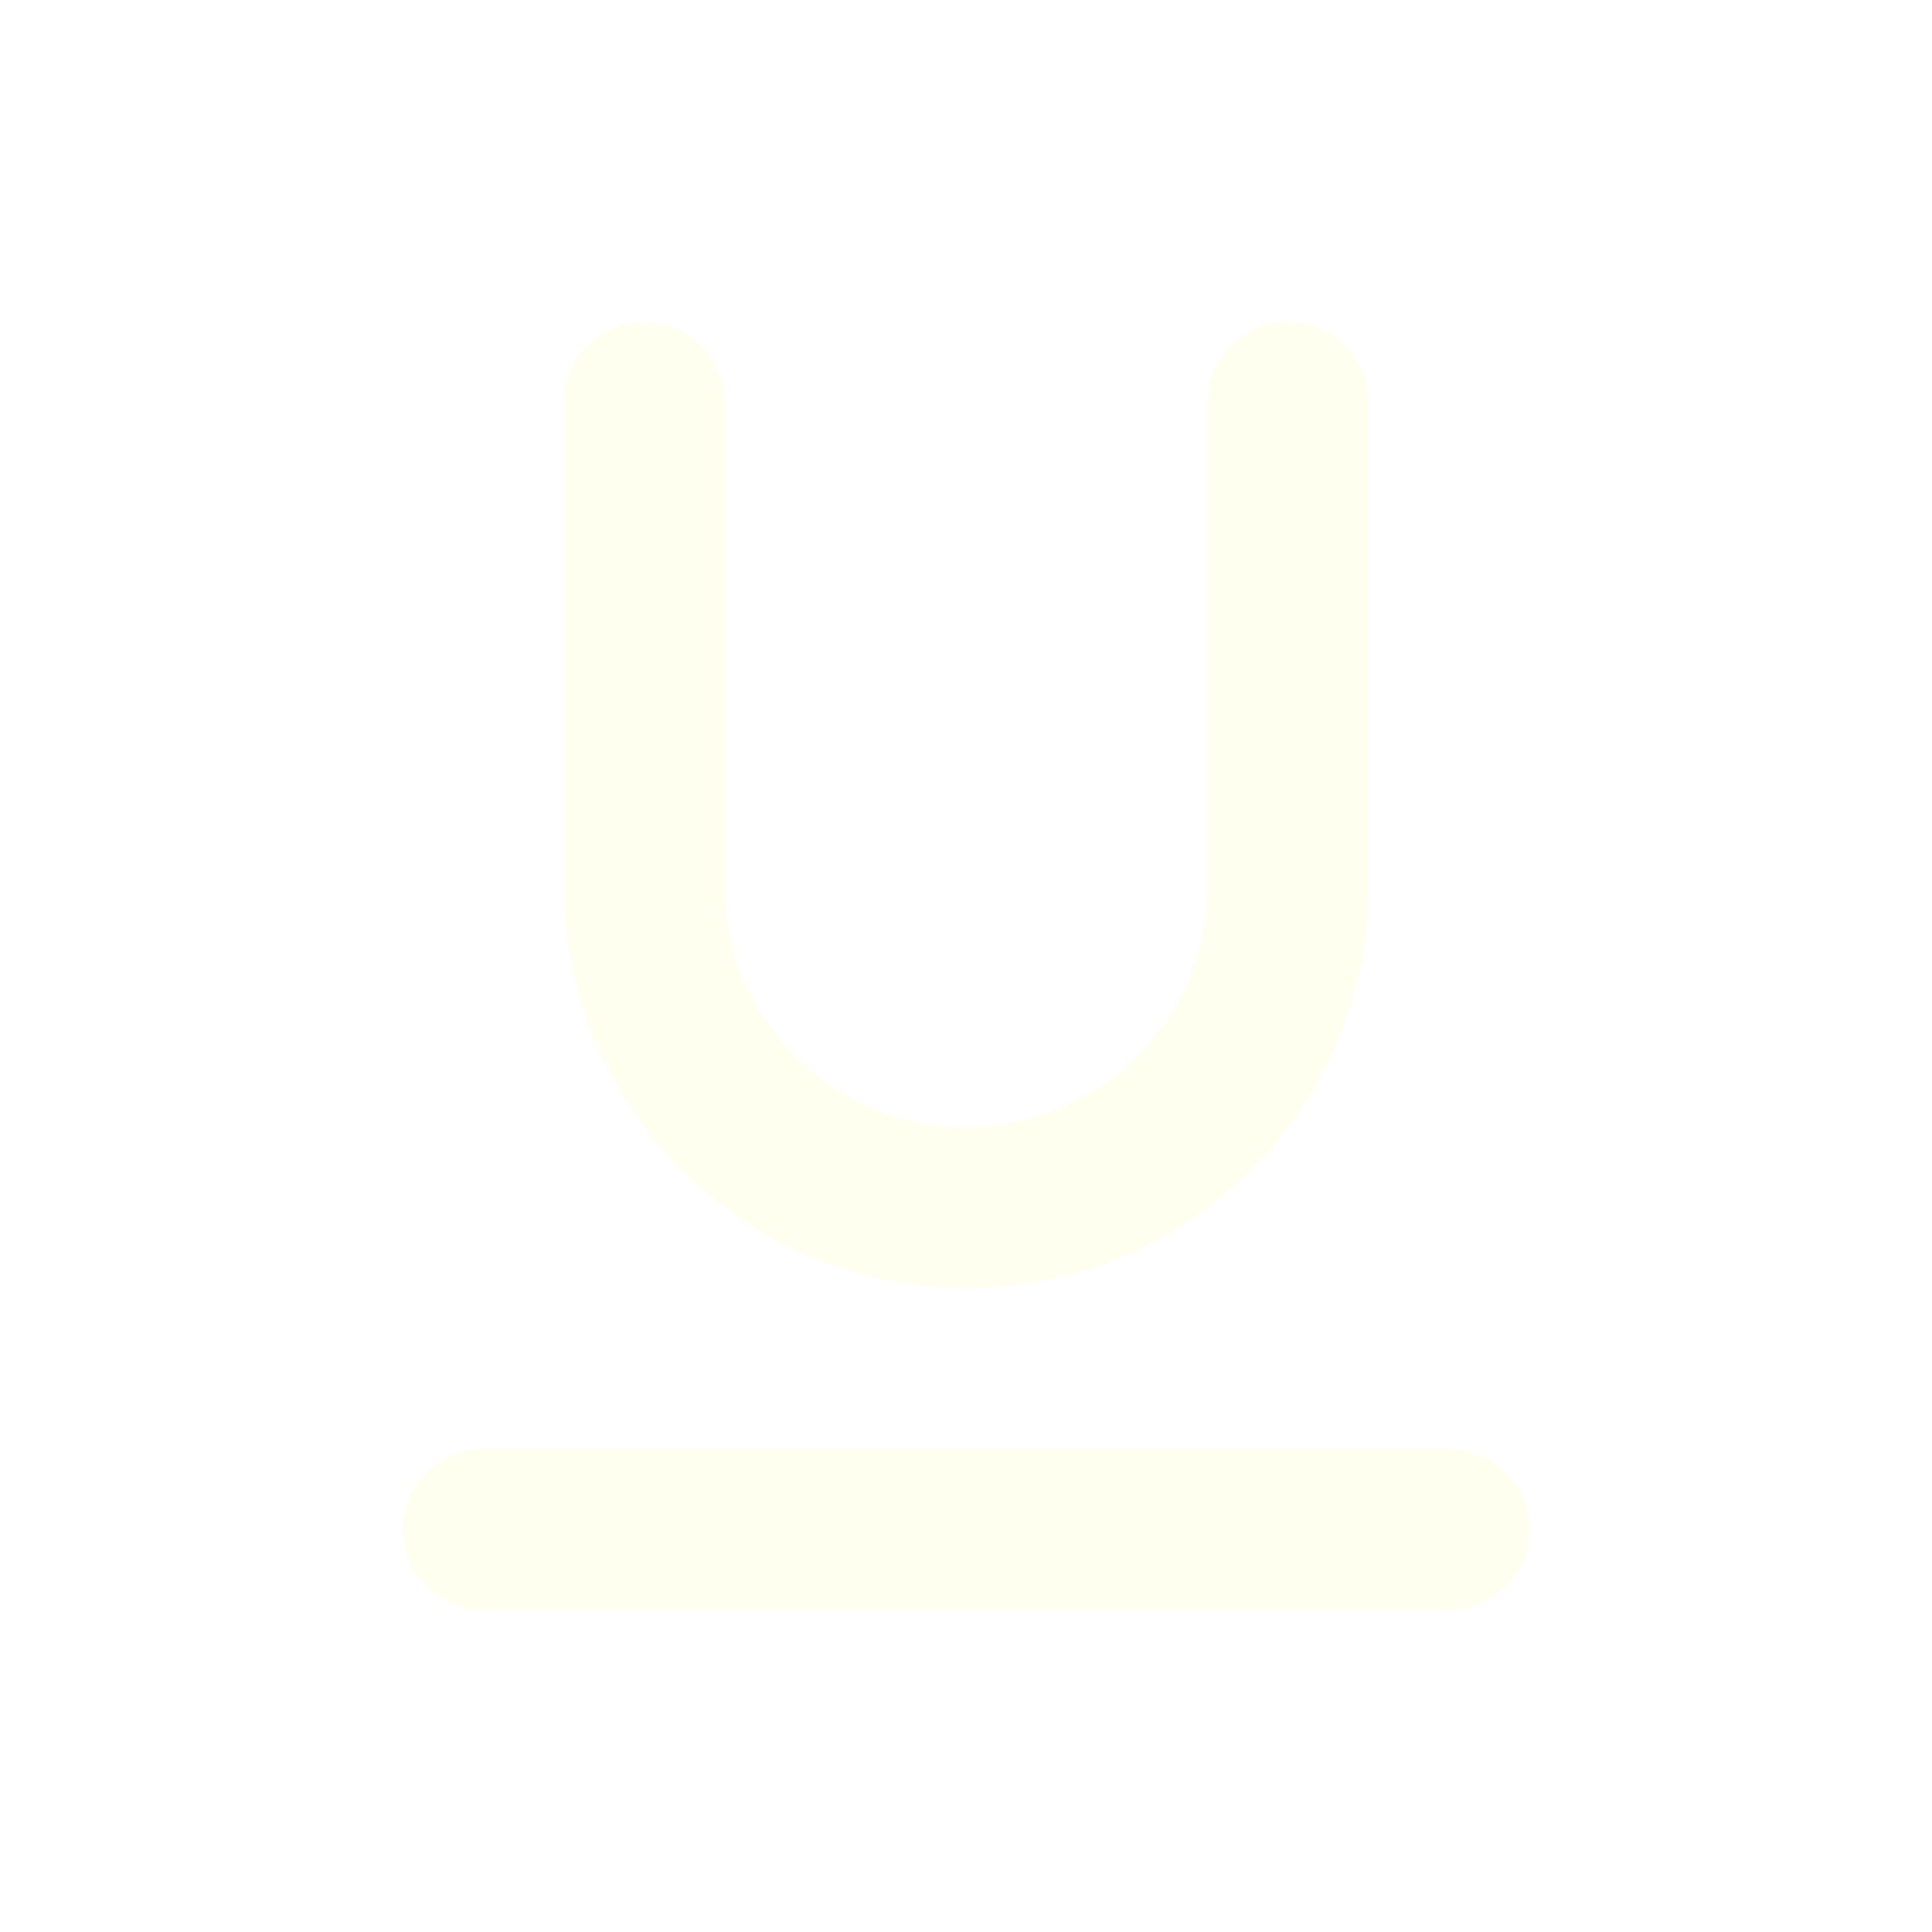
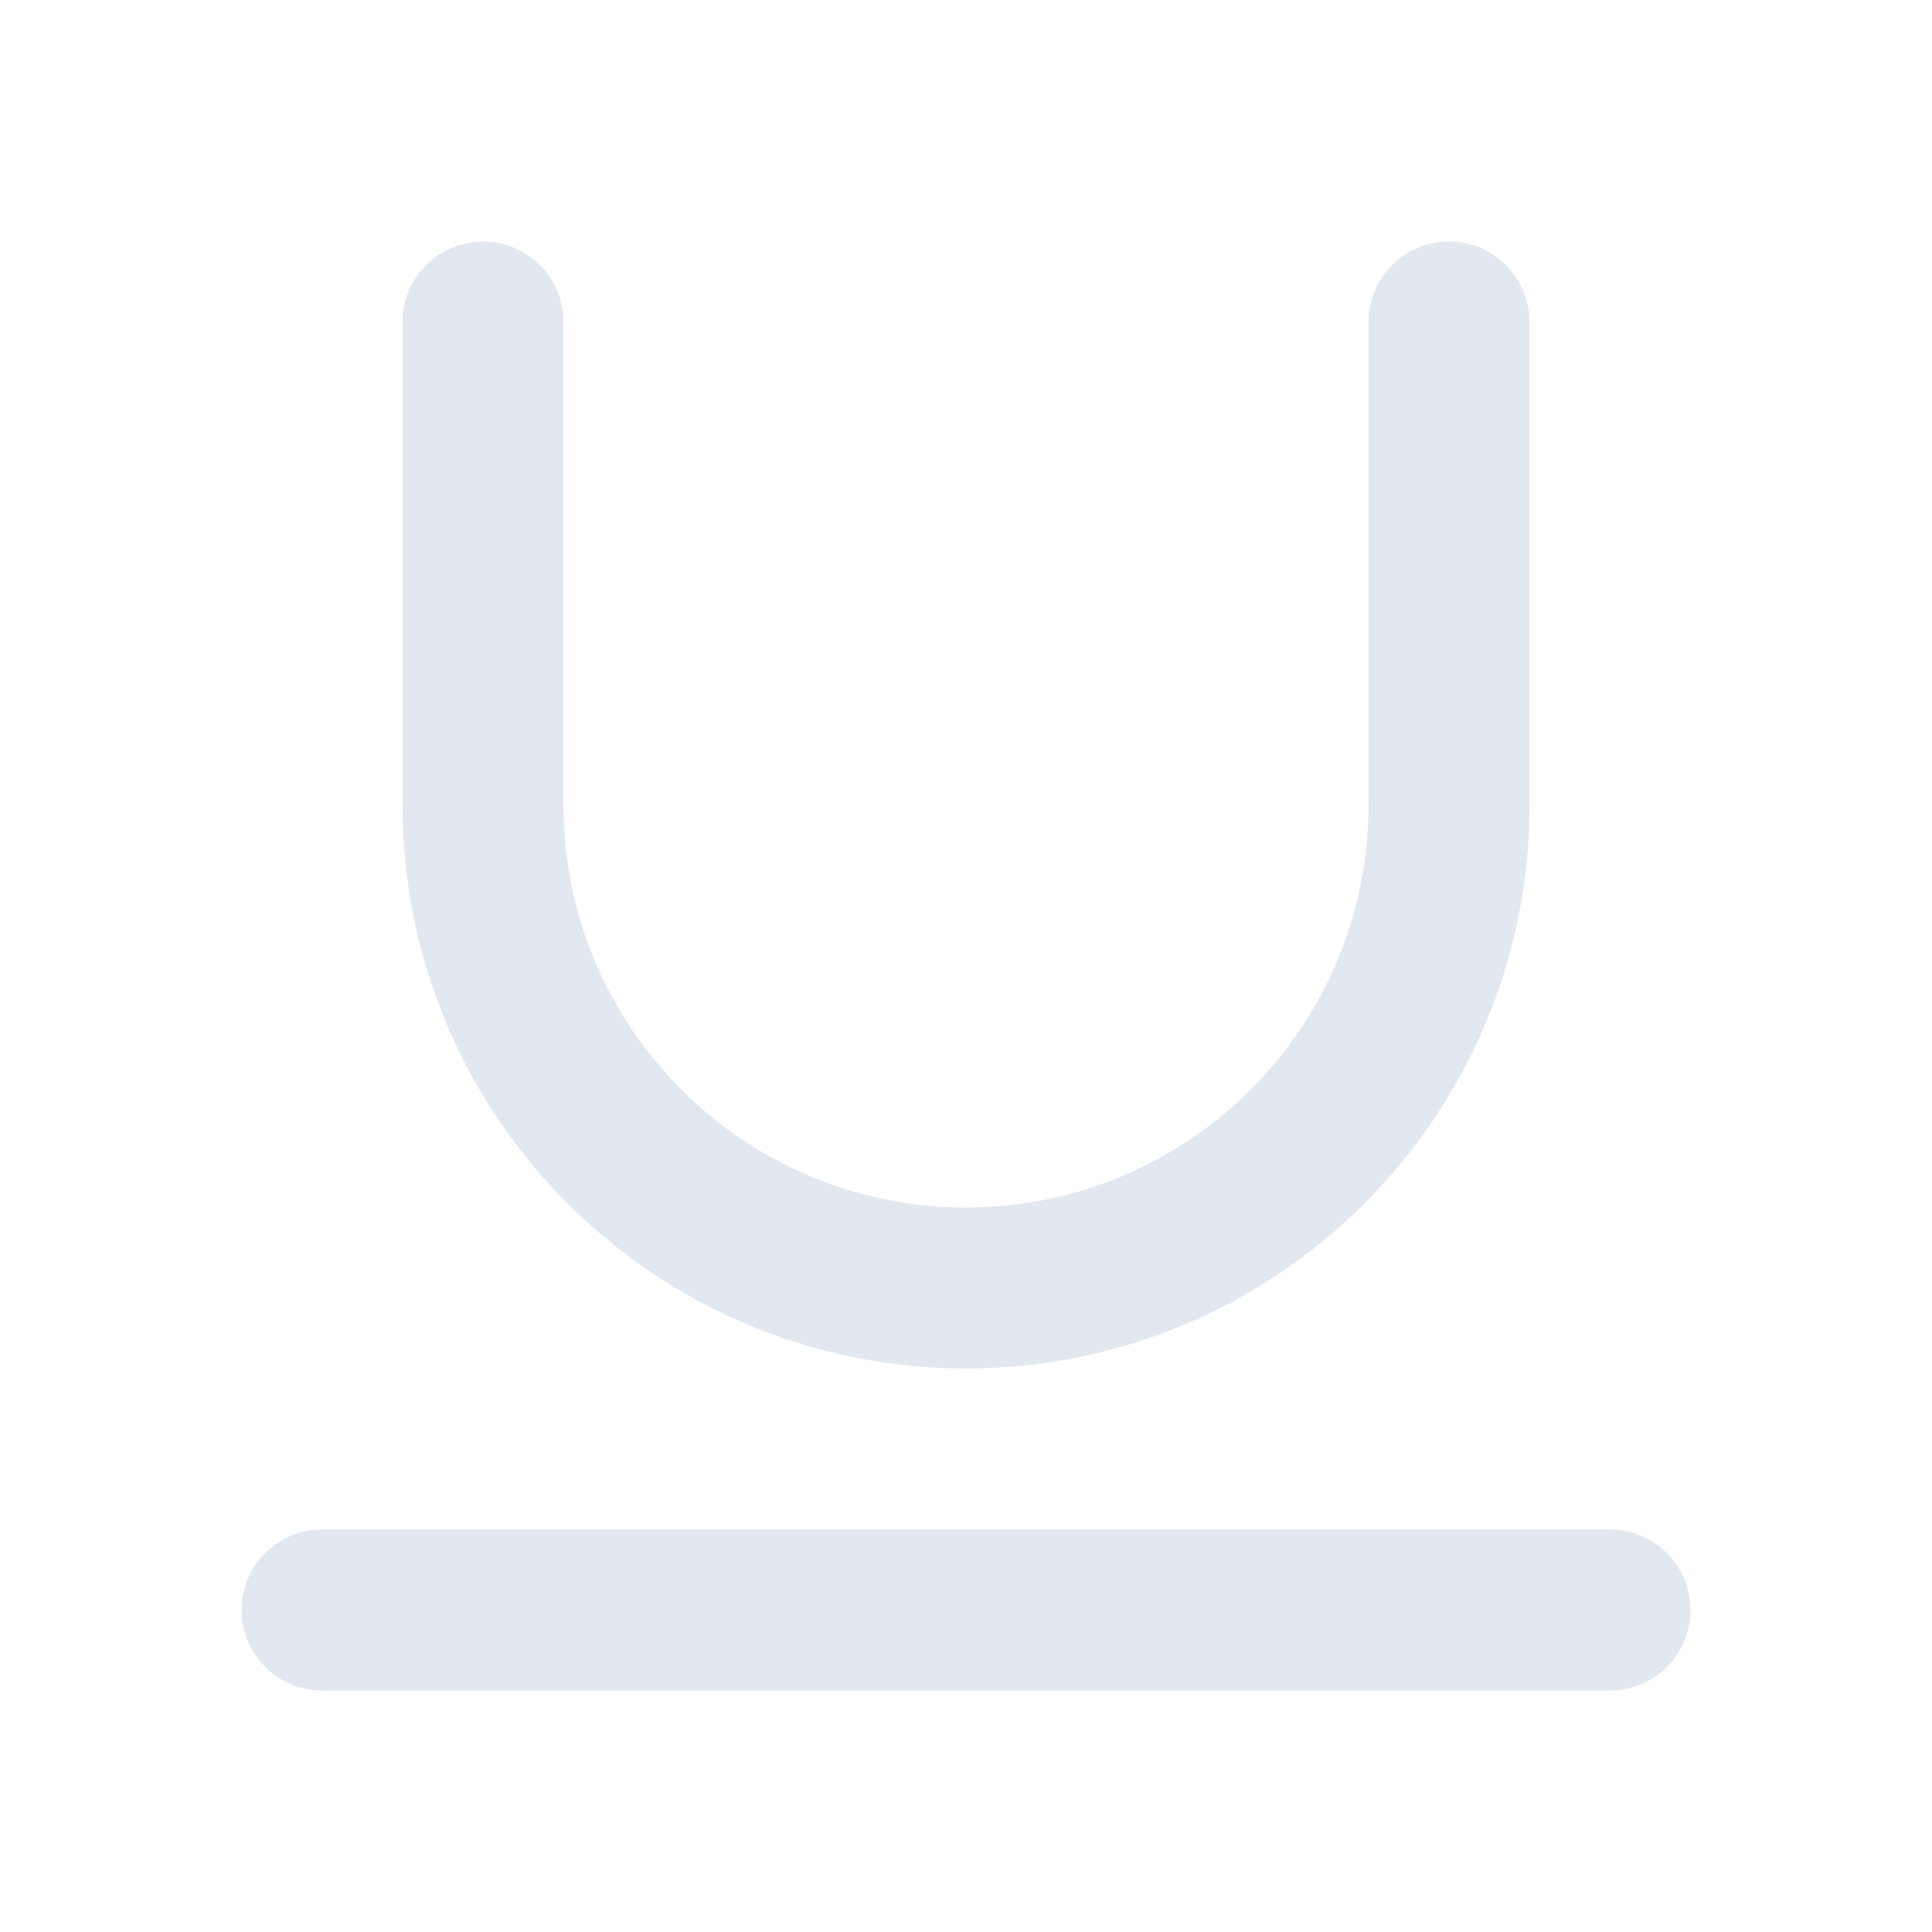
- <svg xmlns="http://www.w3.org/2000/svg" width="800px" height="800px" viewBox="0 0 24 24" fill="none">
-   <g id="Edit / Underline">
-     <path id="Vector" d="M6 19H18M8 5V11C8 13.209 9.791 15 12 15C14.209 15 16 13.209 16 11V5" stroke="ivory" stroke-width="2" stroke-linecap="round" stroke-linejoin="round" />
-   </g>
+ <svg xmlns="http://www.w3.org/2000/svg" viewBox="0 0 24 24" width="24" height="24" fill="none" stroke="#e2e8f0" stroke-width="2" stroke-linecap="round" stroke-linejoin="round">
+   <path d="M6 4v6a6 6 0 0 0 12 0V4" />
+   <path d="M4 20h16" />
</svg>
